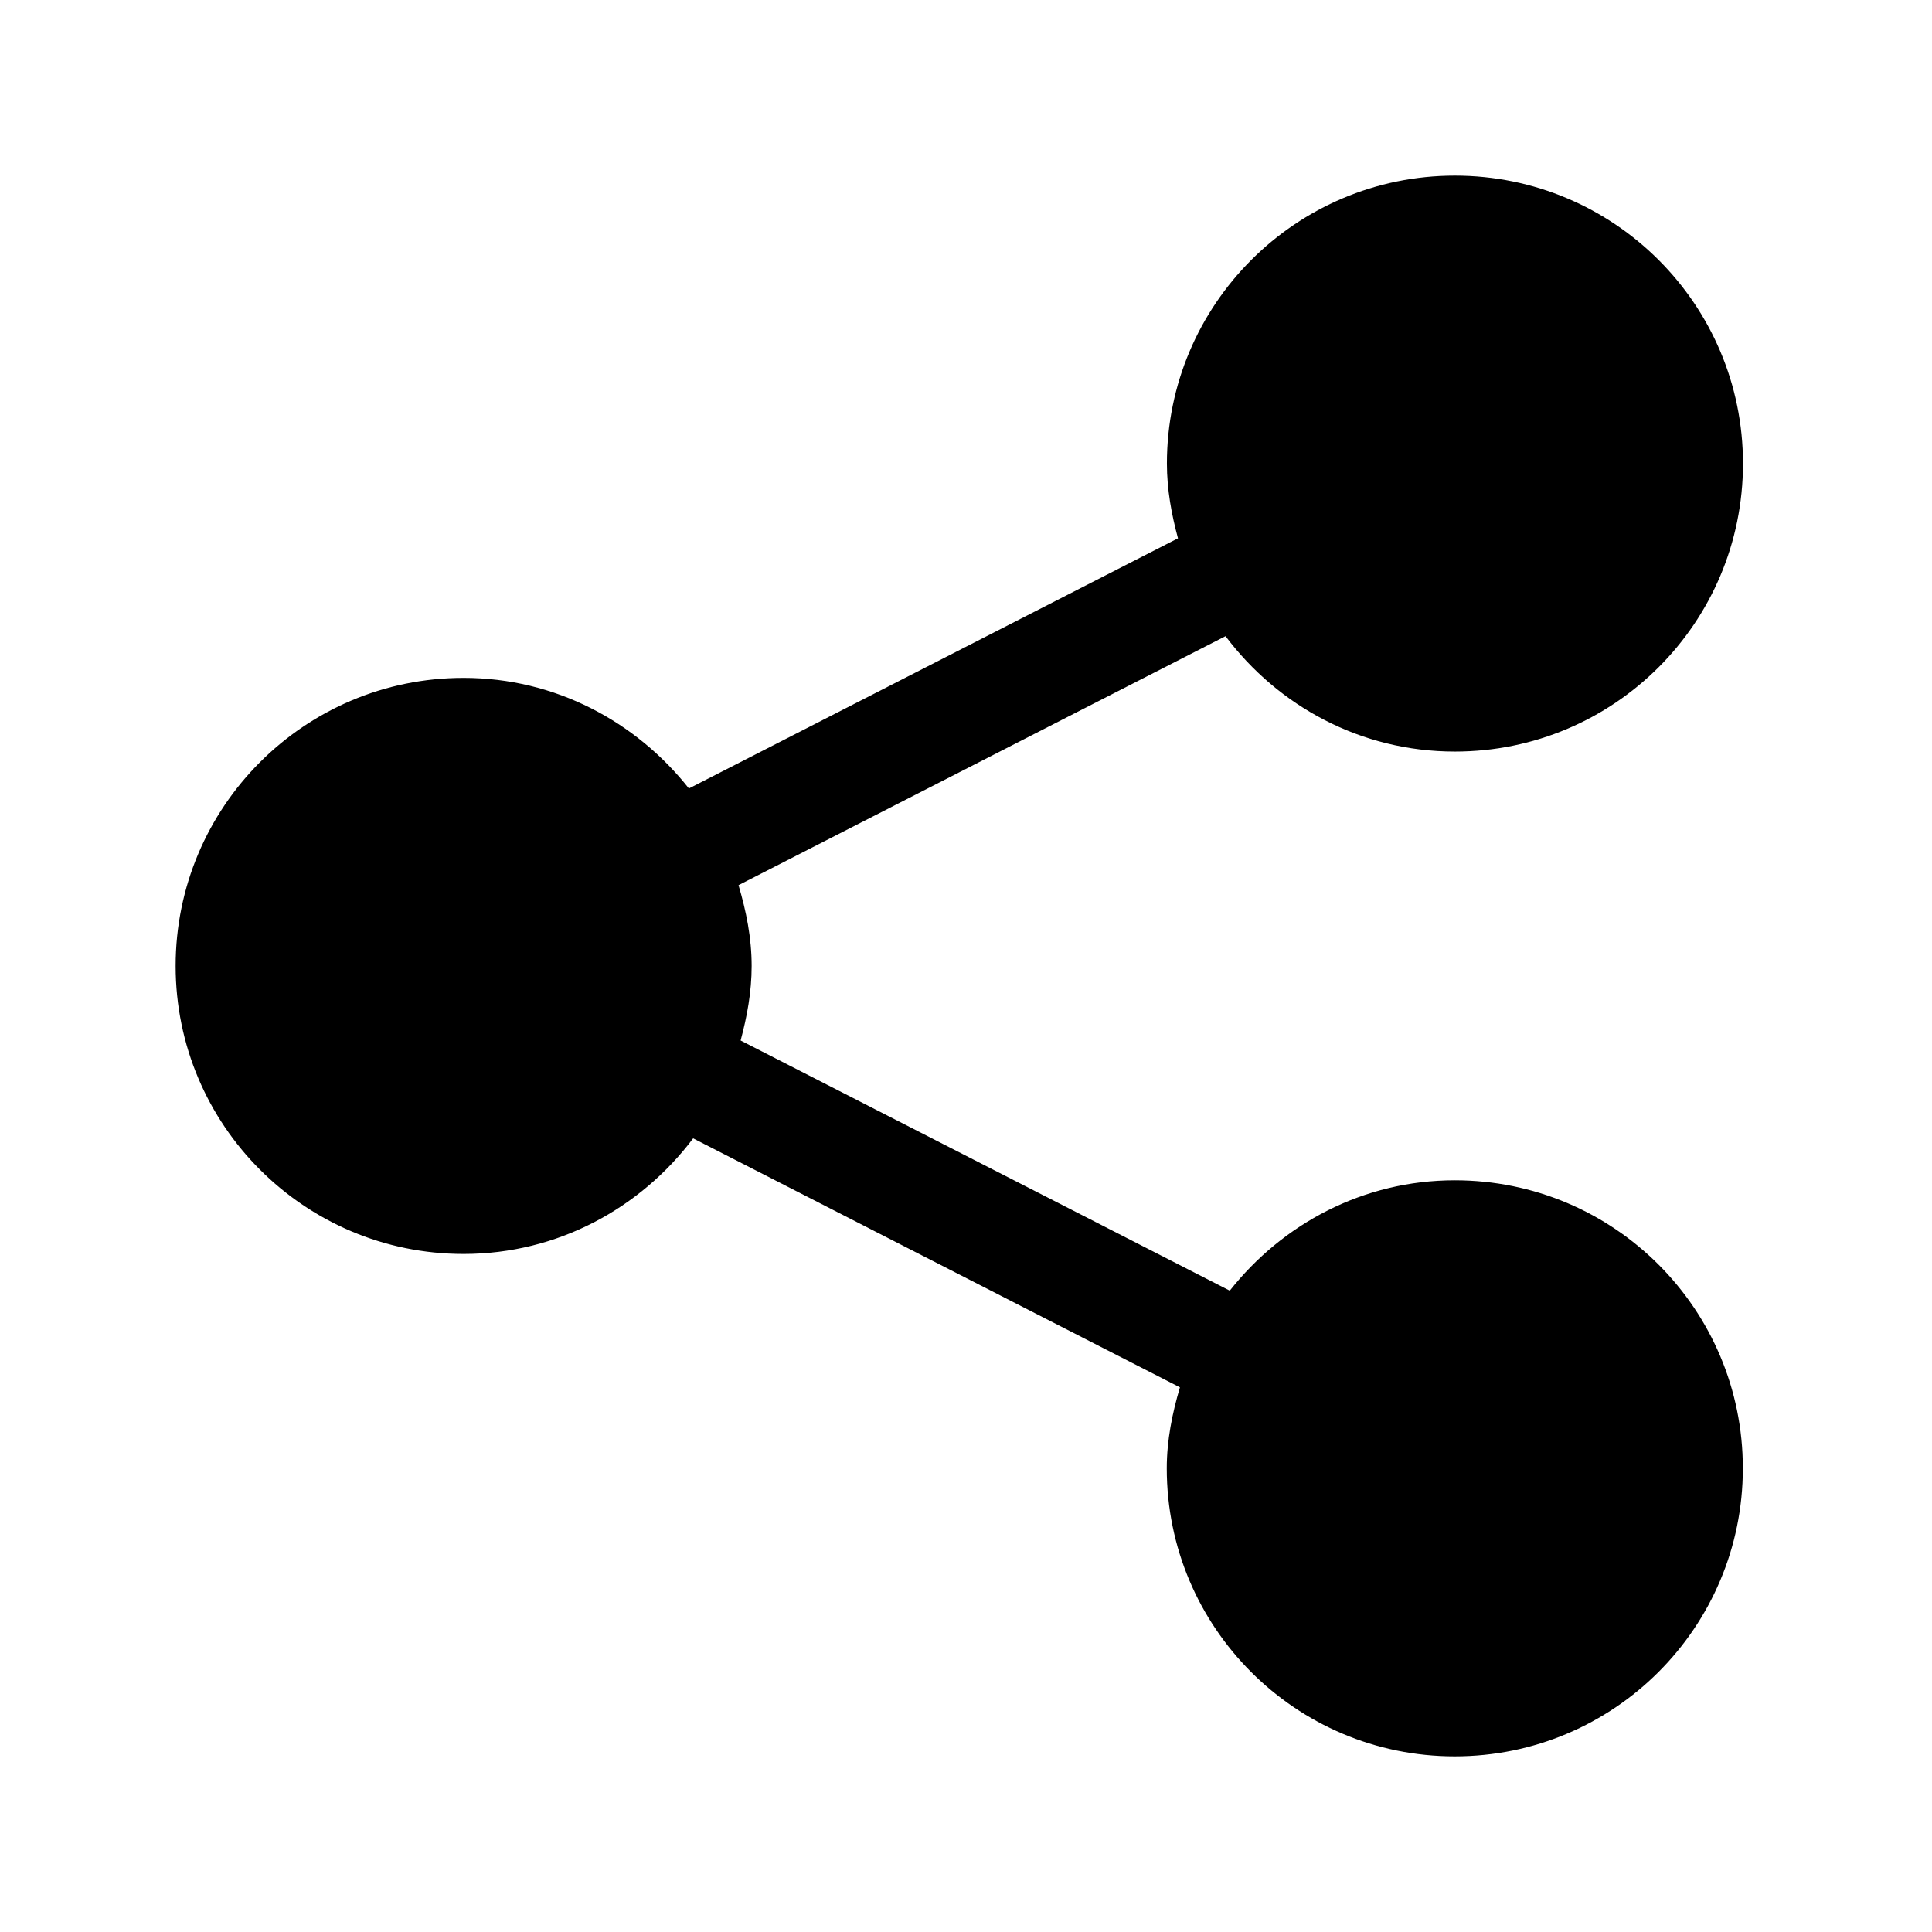
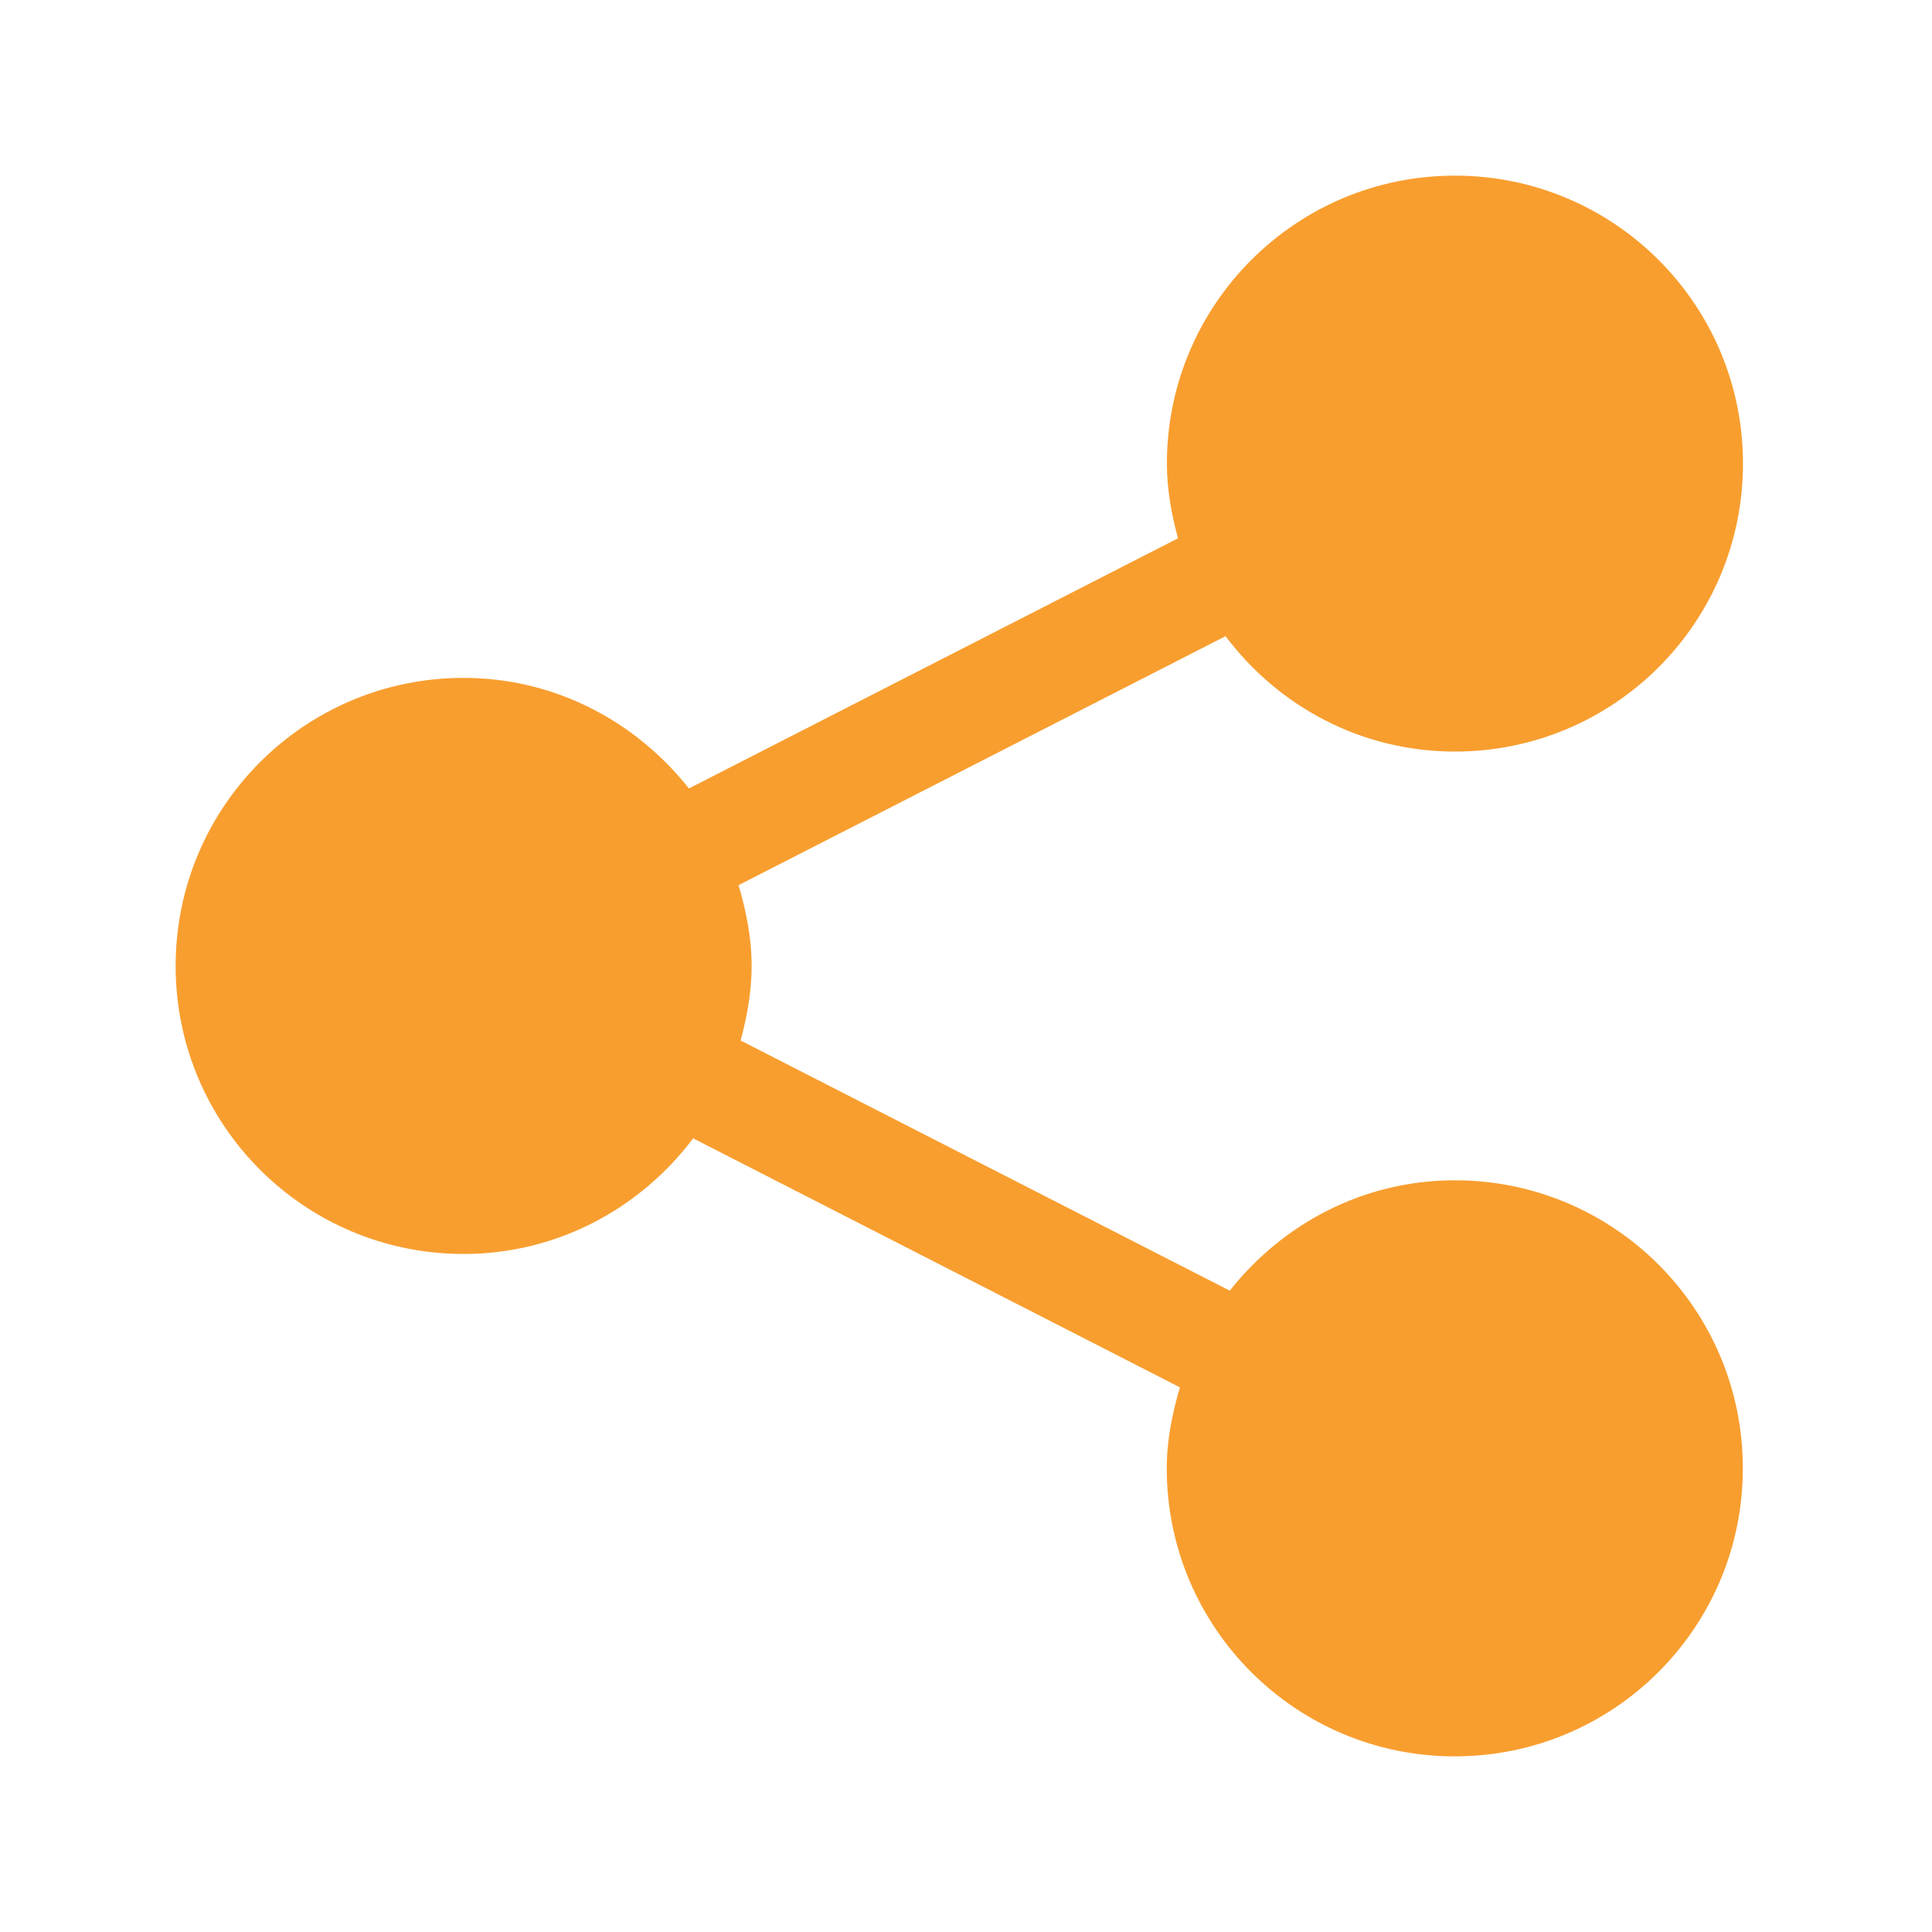
<svg xmlns="http://www.w3.org/2000/svg" width="110px" height="110px" viewBox="0 0 110 110" version="1.1">
  <defs />
  <g id="Icon_soc_" stroke="none" stroke-width="1" fill="none" fill-rule="evenodd">
-     <path d="M82.828,67.201 C77.618,67.201 73.022,69.683 70.019,73.485 L42.168,59.242 C42.533,57.882 42.795,56.477 42.795,54.998 C42.795,53.388 42.484,51.873 42.049,50.398 L69.777,36.221 C72.763,40.194 77.478,42.791 82.832,42.791 C91.901,42.791 99.238,35.455 99.238,26.394 C99.238,17.341 91.901,10 82.832,10 C73.784,10 66.439,17.341 66.439,26.393 C66.439,27.876 66.701,29.285 67.07,30.649 L39.223,44.892 C36.216,41.087 31.612,38.596 26.393,38.596 C17.332,38.596 10,45.941 10,54.998 C10,64.055 17.332,71.395 26.393,71.395 C31.755,71.395 36.466,68.79 39.465,64.813 L67.18,78.99 C66.746,80.461 66.431,81.988 66.431,83.602 C66.431,92.659 73.775,100 82.824,100 C91.893,100 99.23,92.659 99.23,83.602 C99.234,74.537 91.898,67.201 82.828,67.201 Z" id="Shape" fill="#000000" fill-rule="nonzero" />
+     <path d="M82.828,67.201 C77.618,67.201 73.022,69.683 70.019,73.485 L42.168,59.242 C42.533,57.882 42.795,56.477 42.795,54.998 C42.795,53.388 42.484,51.873 42.049,50.398 L69.777,36.221 C72.763,40.194 77.478,42.791 82.832,42.791 C91.901,42.791 99.238,35.455 99.238,26.394 C99.238,17.341 91.901,10 82.832,10 C73.784,10 66.439,17.341 66.439,26.393 C66.439,27.876 66.701,29.285 67.07,30.649 L39.223,44.892 C36.216,41.087 31.612,38.596 26.393,38.596 C17.332,38.596 10,45.941 10,54.998 C10,64.055 17.332,71.395 26.393,71.395 C31.755,71.395 36.466,68.79 39.465,64.813 L67.18,78.99 C66.746,80.461 66.431,81.988 66.431,83.602 C66.431,92.659 73.775,100 82.824,100 C91.893,100 99.23,92.659 99.23,83.602 C99.234,74.537 91.898,67.201 82.828,67.201 Z" id="Shape" fill="#f89e2f" fill-rule="nonzero" />
  </g>
</svg>
